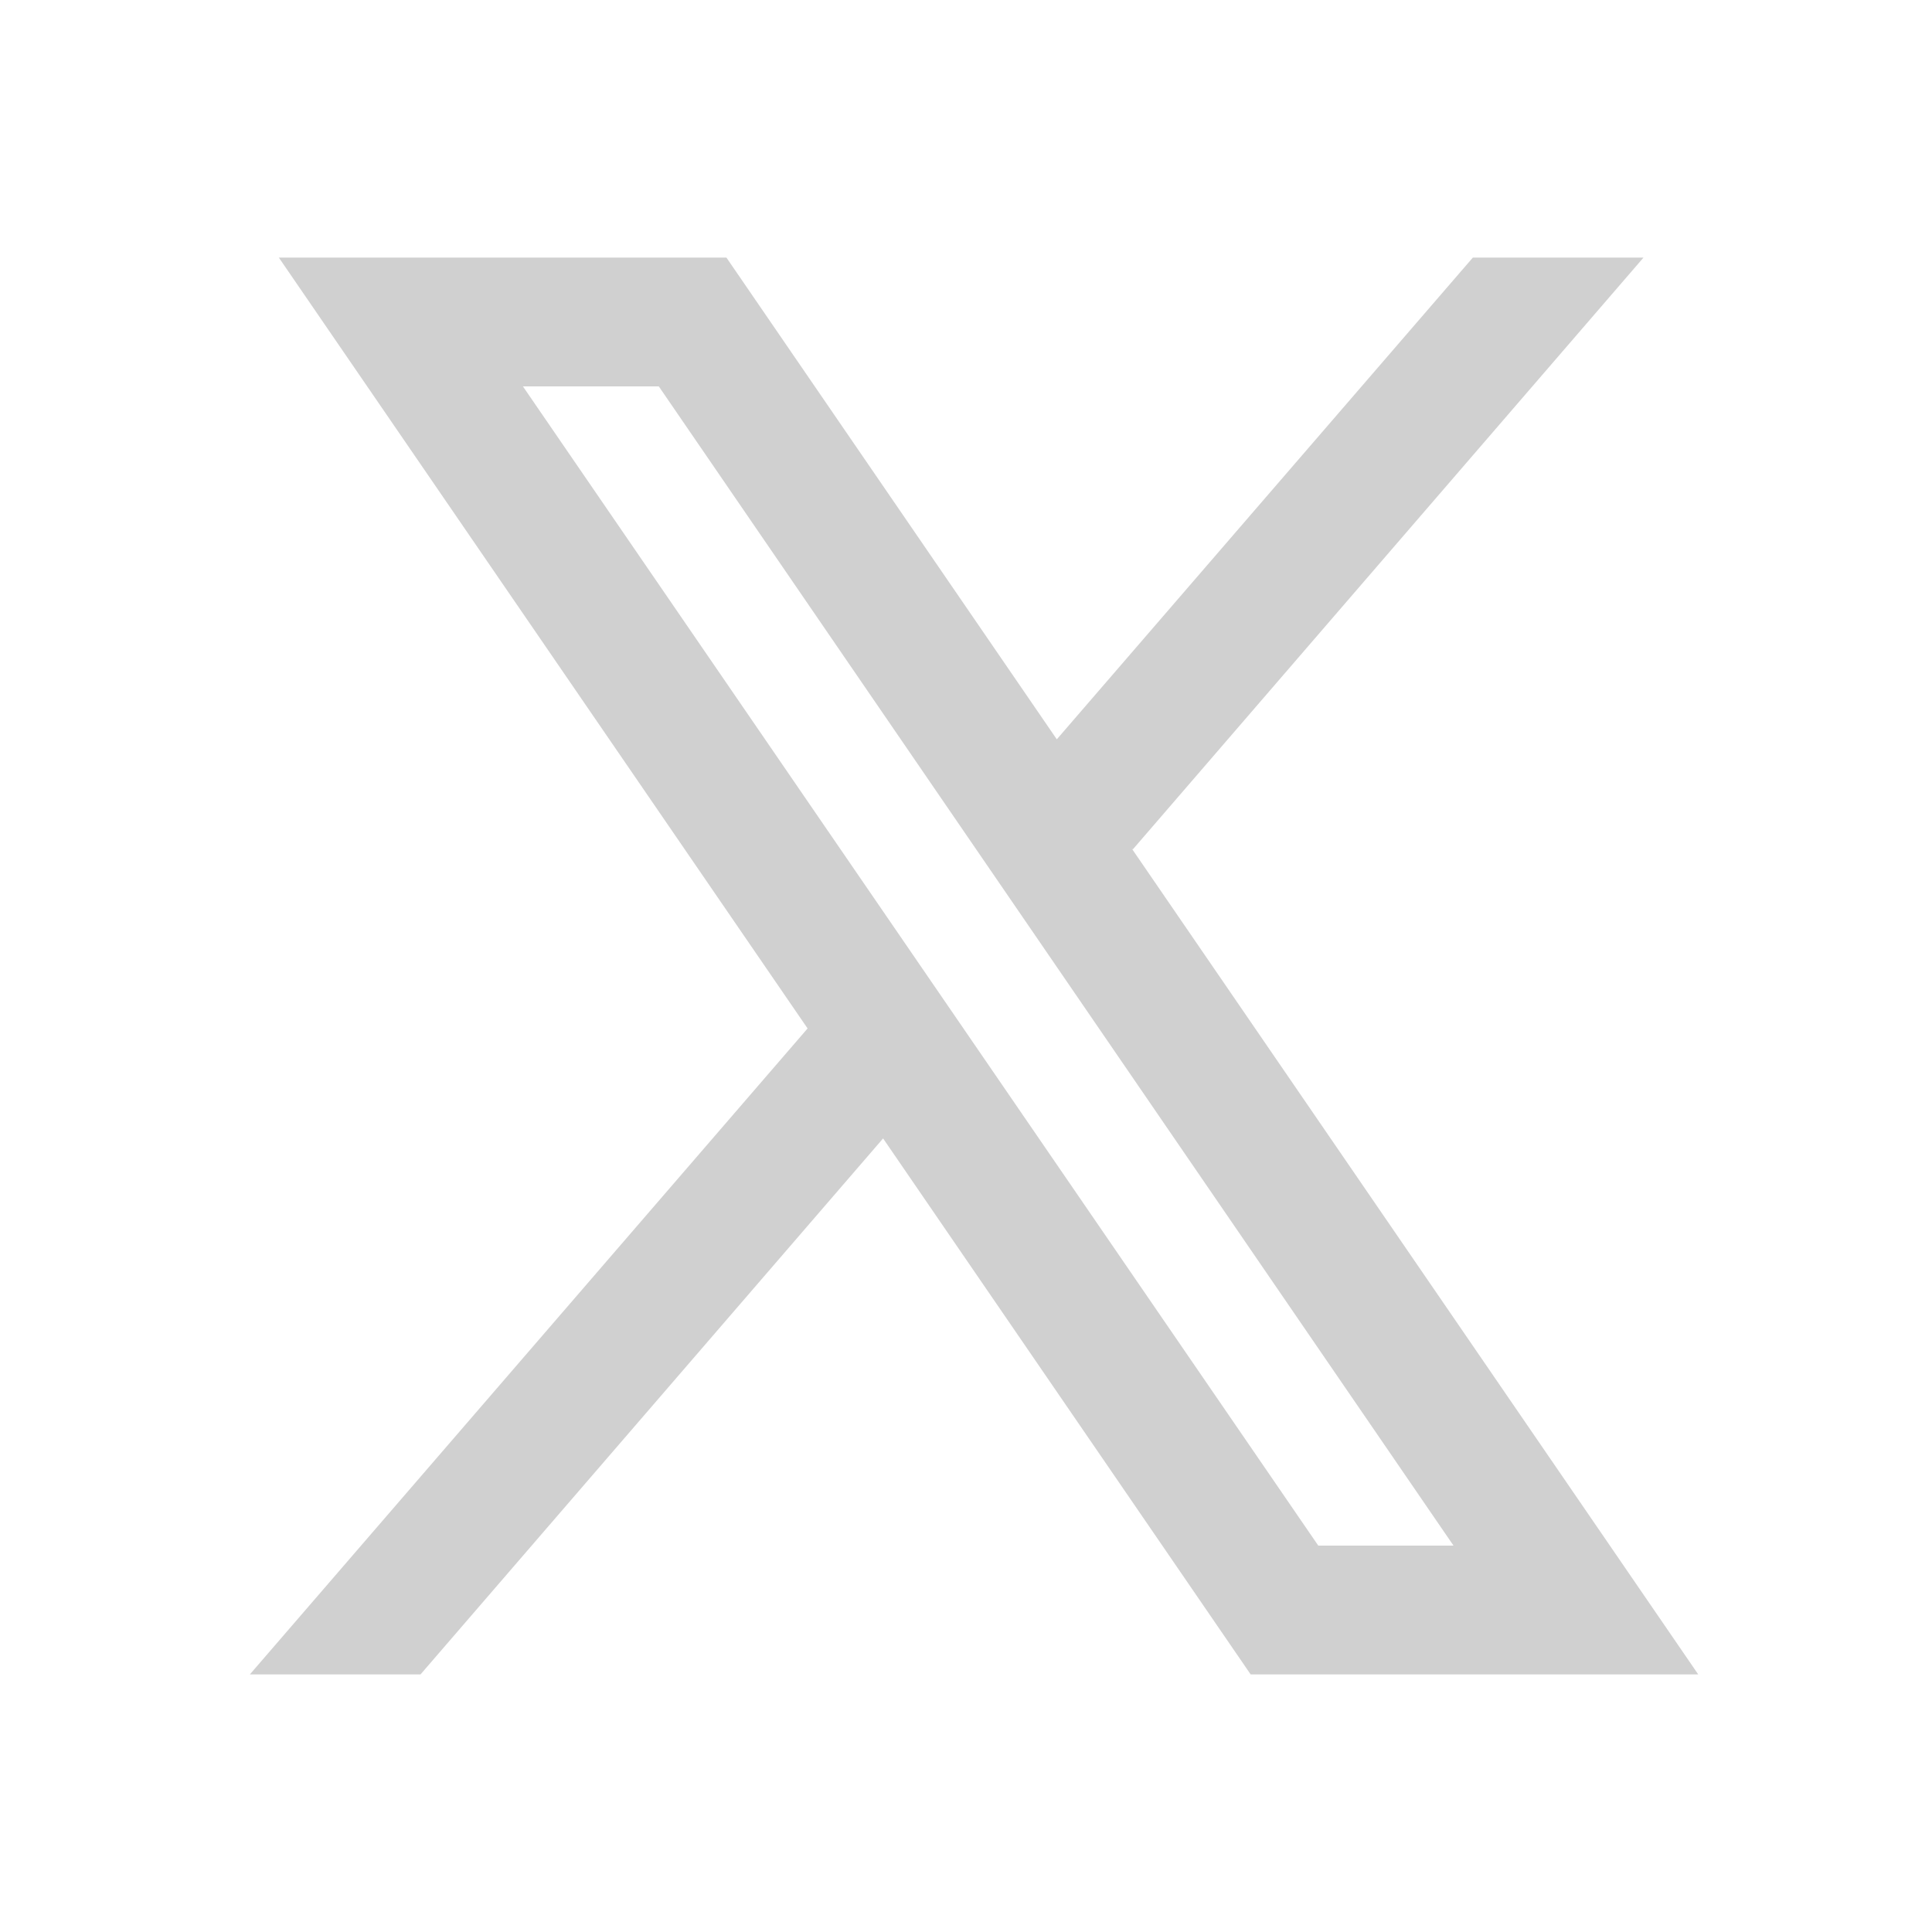
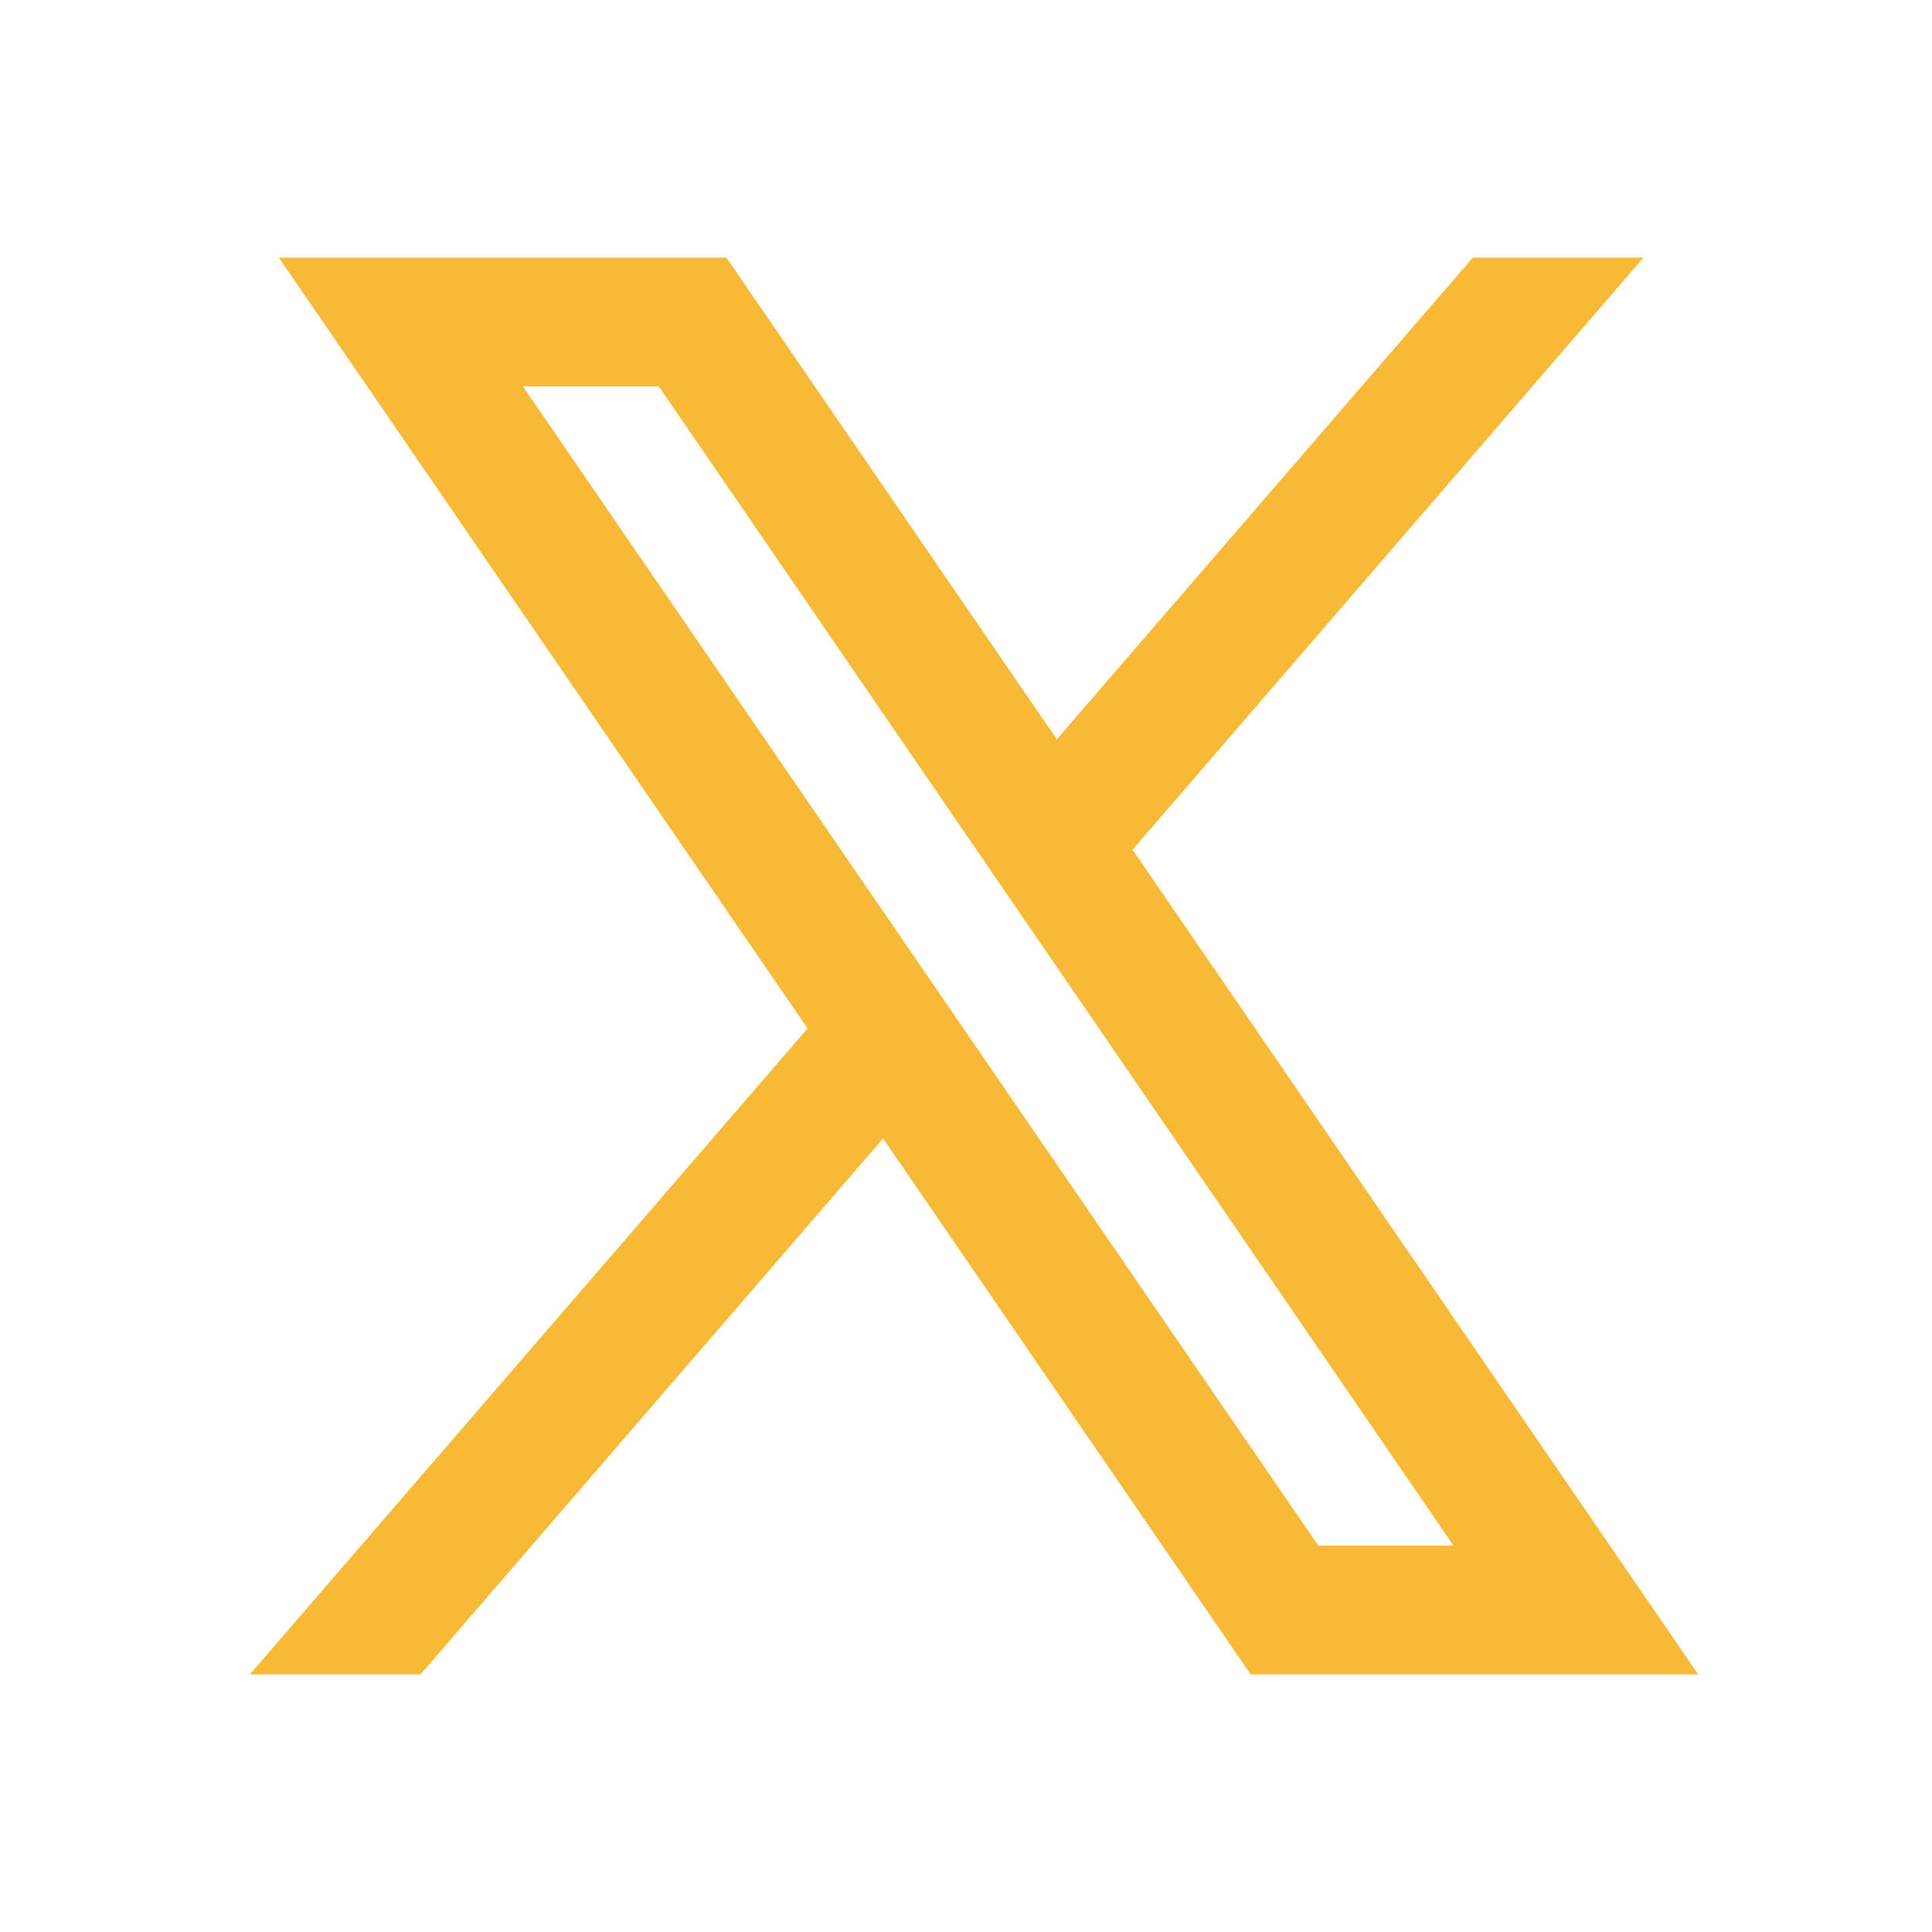
<svg xmlns="http://www.w3.org/2000/svg" preserveAspectRatio="none" overflow="visible" style="display: block;" width="24" height="24" viewBox="0 0 24 24" fill="none">
  <g id="icons8-twitter-60 1">
-     <path id="Vector" d="M21.096 20.8L14.06 10.542L14.072 10.552L20.416 3.2H18.296L13.128 9.184L9.024 3.2H3.464L10.033 12.777L10.032 12.776L3.104 20.8H5.224L10.97 14.142L15.536 20.8H21.096ZM8.184 4.8L18.056 19.2H16.376L6.496 4.8H8.184Z" fill="#D0D0D0" />
+     <path id="Vector" d="M21.096 20.8L14.06 10.542L14.072 10.552L20.416 3.2H18.296L13.128 9.184L9.024 3.2H3.464L10.033 12.777L10.032 12.776L3.104 20.8H5.224L10.97 14.142L15.536 20.8H21.096ZM8.184 4.8L18.056 19.2H16.376L6.496 4.8H8.184Z" fill="#F8B937" />
  </g>
</svg>
